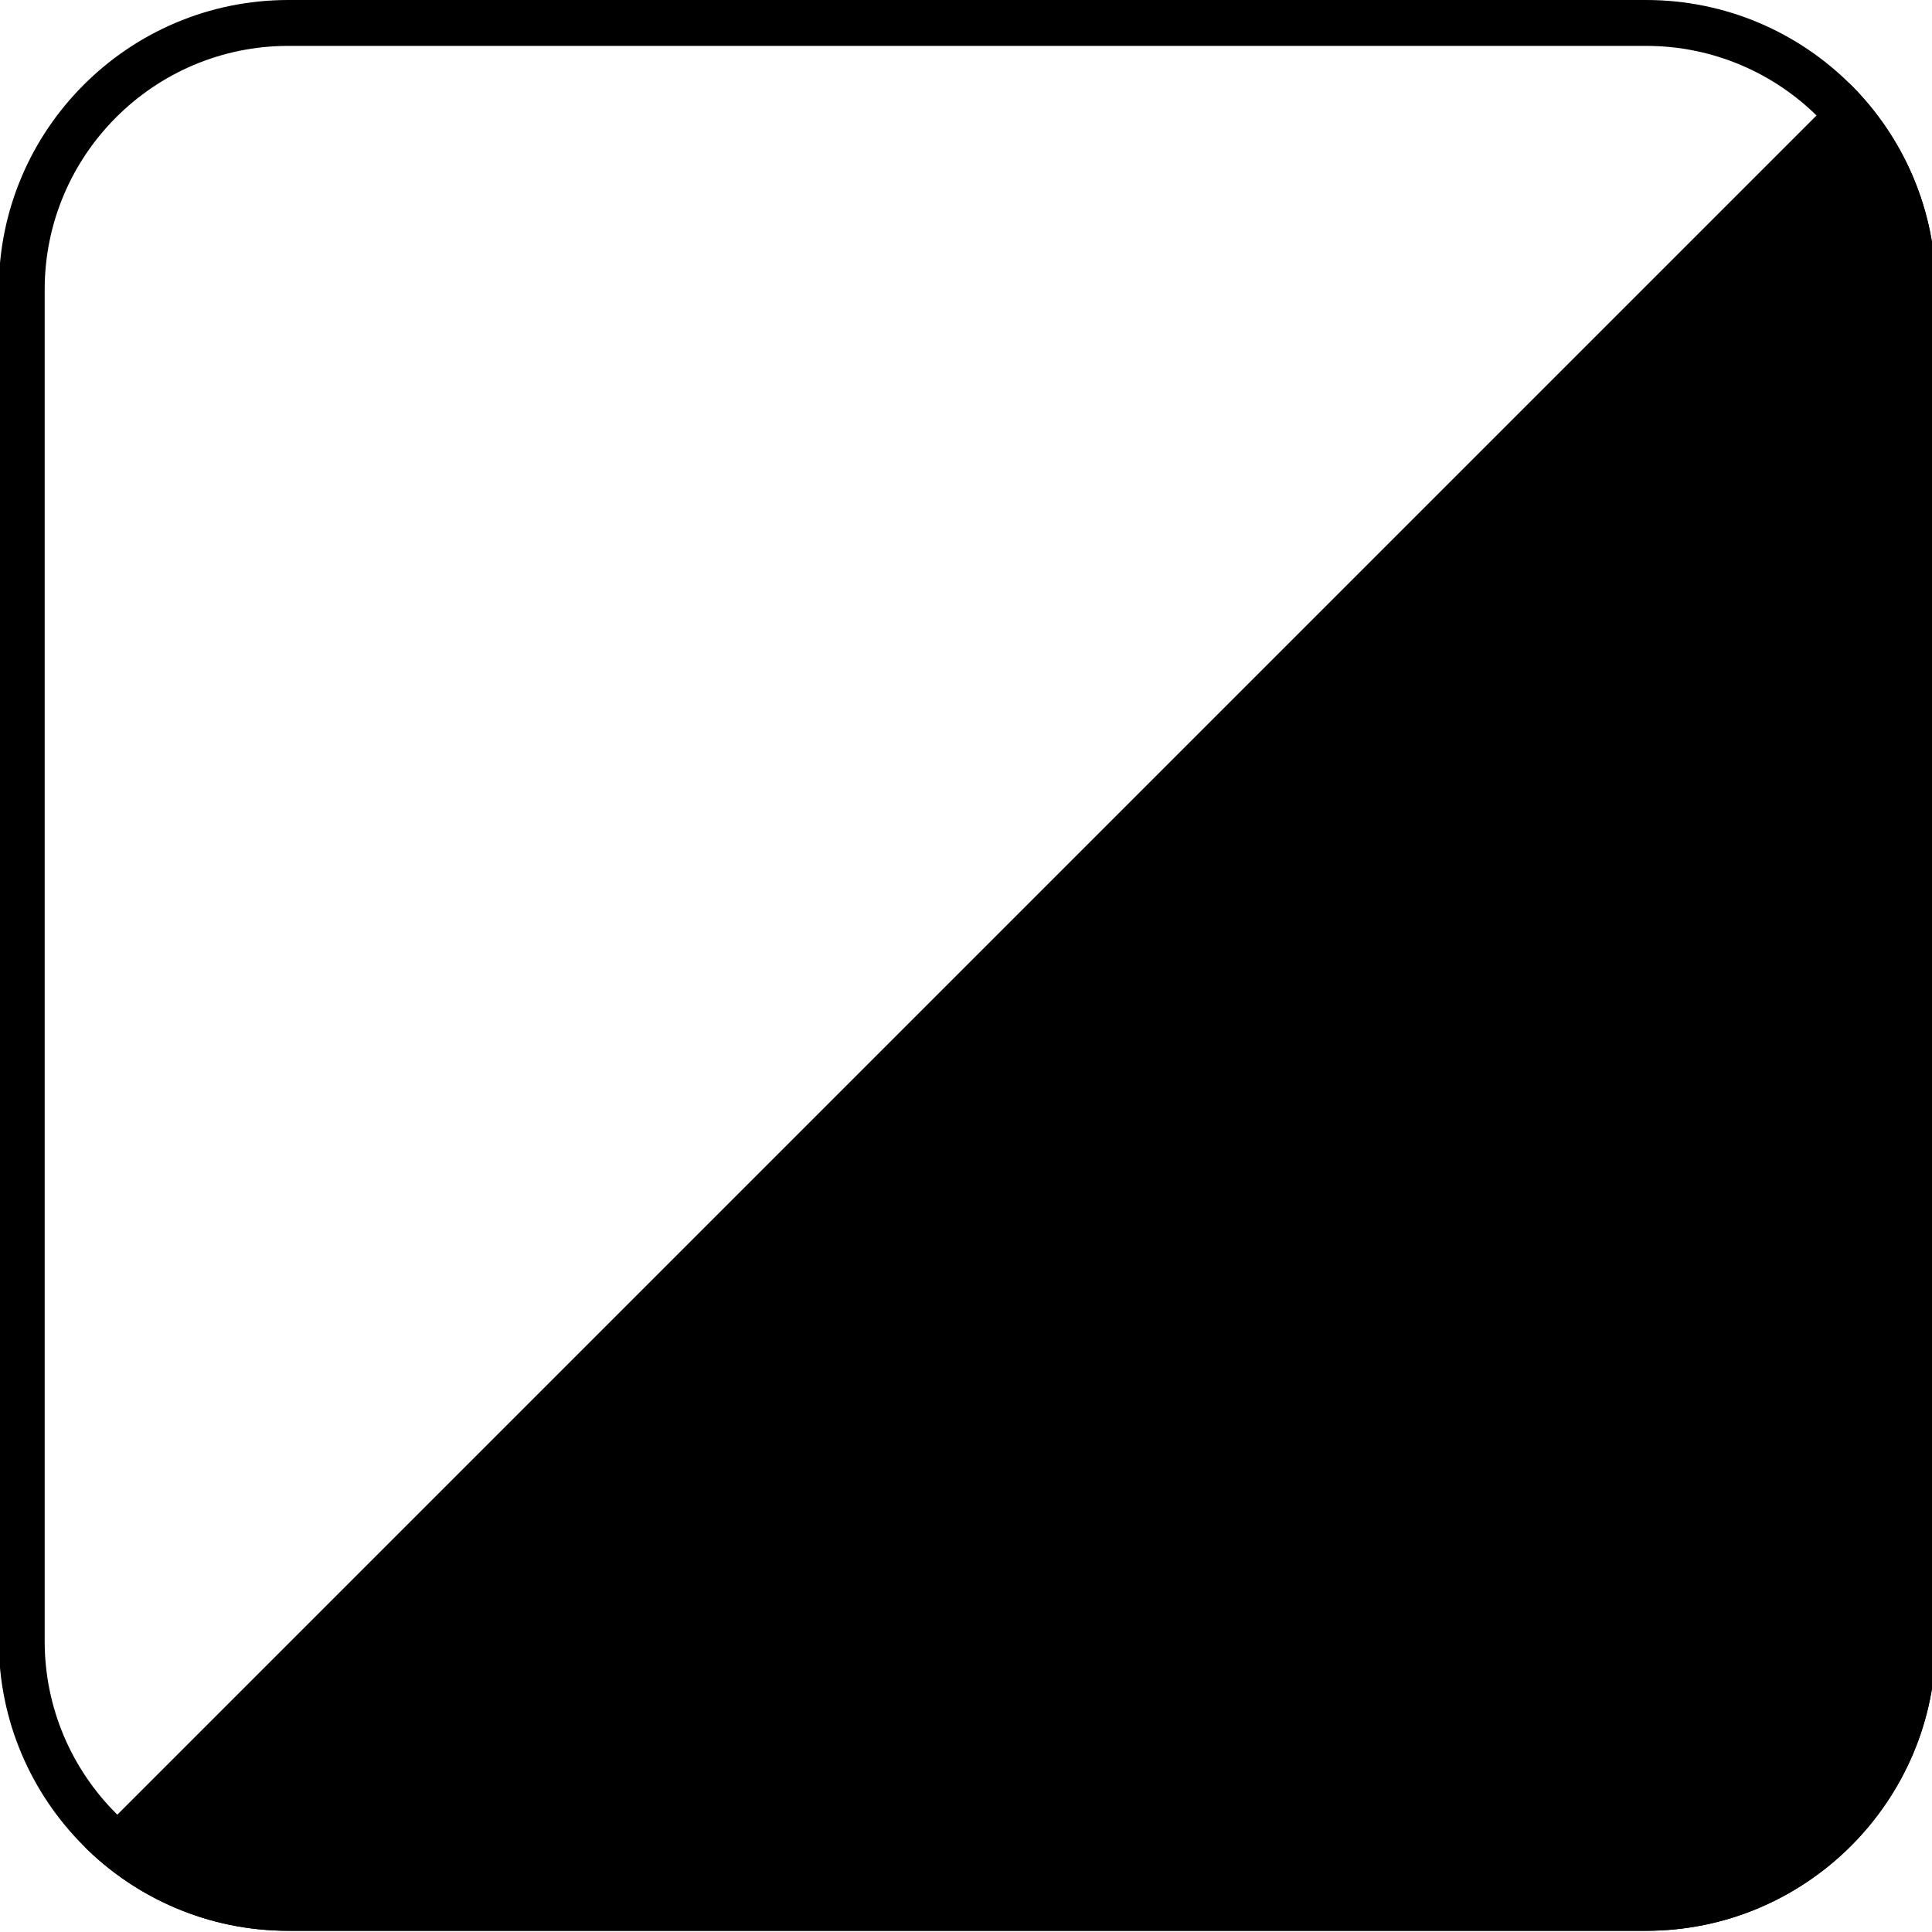
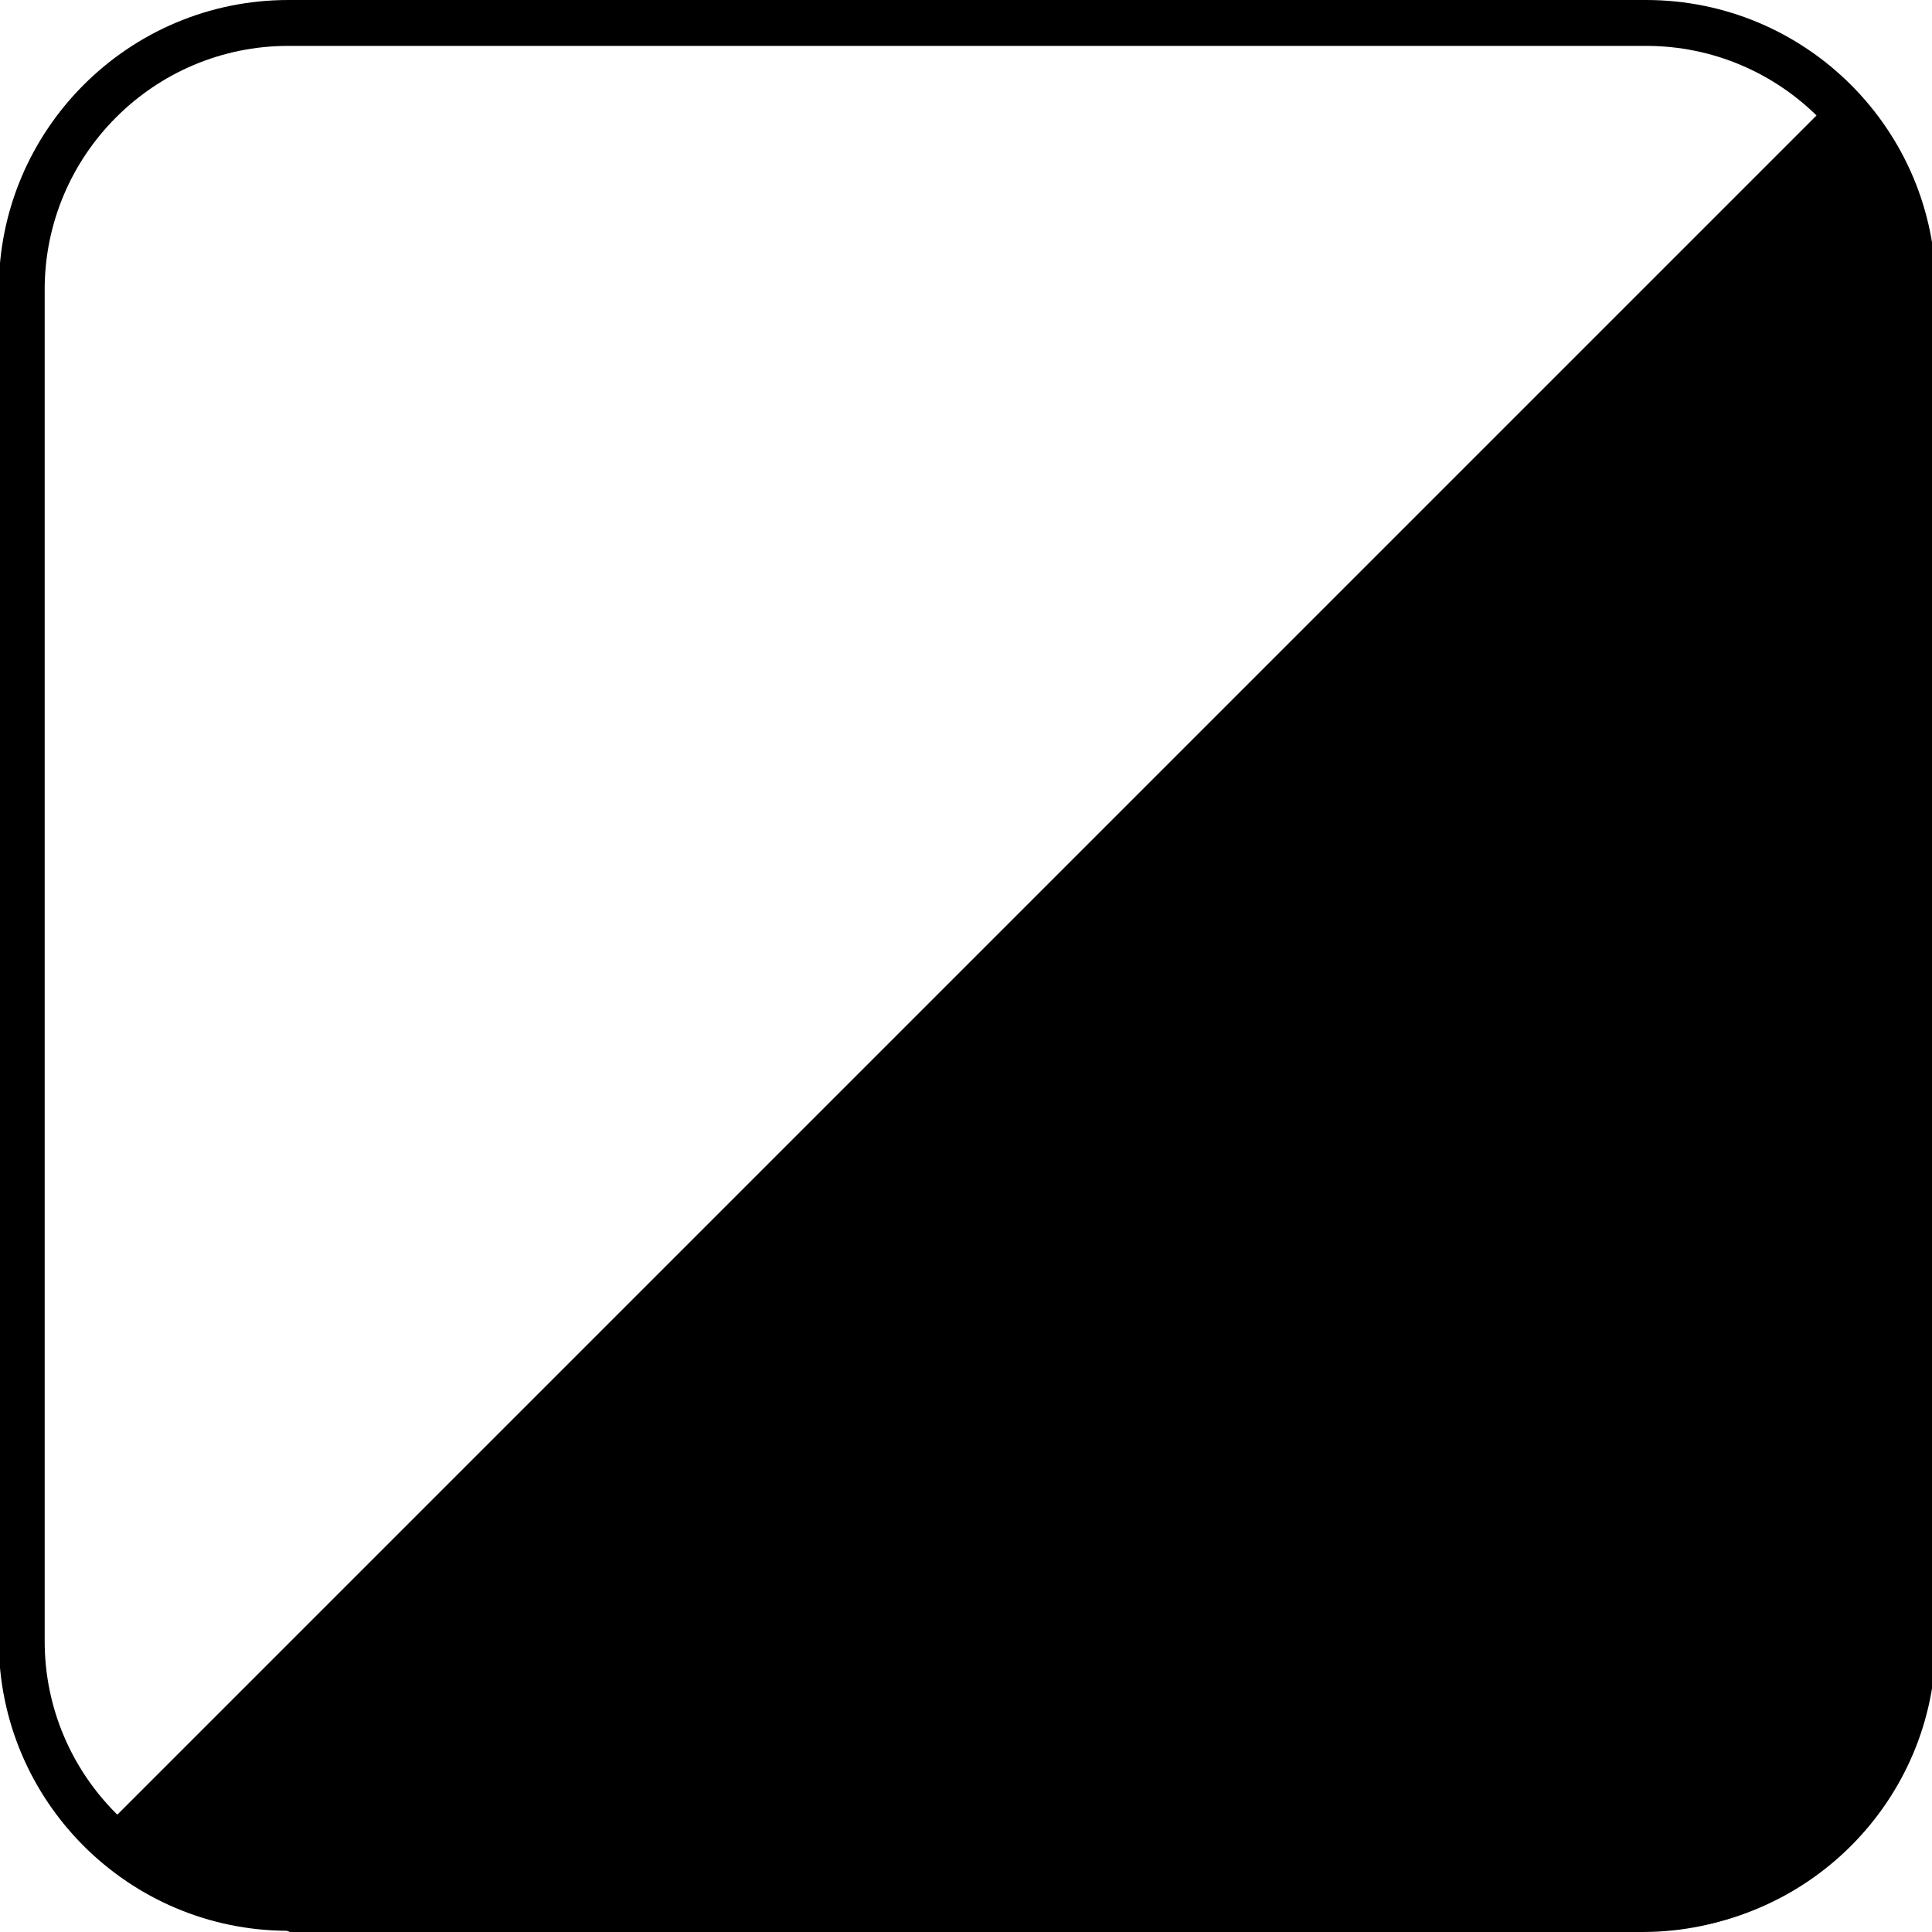
<svg xmlns="http://www.w3.org/2000/svg" width="100%" height="100%" viewBox="0 0 8 8" version="1.1" xml:space="preserve" style="fill-rule:evenodd;clip-rule:evenodd;stroke-linejoin:round;stroke-miterlimit:2;">
  <g>
-     <g>
-       <clipPath id="_clip1">
-         <path d="M8.016,1.199C8.016,0.538 7.479,0 6.816,0L1.194,0C0.532,0 -0.005,0.538 -0.005,1.199L-0.005,6.796C-0.005,7.457 0.532,7.995 1.194,7.995L6.816,7.995C7.479,7.995 8.016,7.457 8.016,6.796L8.016,1.199Z" />
-       </clipPath>
-       <g clip-path="url(#_clip1)">
-         <g>
-           <path d="M-0,8L8,-0L8,8L-0,8Z" />
-         </g>
-       </g>
-     </g>
-     <path d="M8.016,1.199L8.016,6.796C8.016,7.457 7.479,7.995 6.816,7.995L1.194,7.995C0.532,7.995 -0.005,7.457 -0.005,6.796L-0.005,1.199C-0.005,0.538 0.532,0 1.194,0L6.816,0C7.479,0 8.016,0.538 8.016,1.199ZM7.825,1.199C7.825,0.642 7.373,0.19 6.816,0.19L1.194,0.19C0.637,0.19 0.185,0.643 0.185,1.199L0.185,6.796C0.185,7.352 0.637,7.805 1.194,7.805L6.816,7.805C7.373,7.805 7.825,7.352 7.825,6.796L7.825,1.199Z" />
+     <path d="M1.2,8L0.384,7.616L7.58,0.42L8,1.2L8,6.8C8,7.463 7.463,8 6.8,8L1.2,8Z" />
  </g>
+   <path d="M8.016,1.199L8.016,6.796C8.016,7.457 7.479,7.995 6.816,7.995L1.194,7.995C0.532,7.995 -0.005,7.457 -0.005,6.796L-0.005,1.199C-0.005,0.538 0.532,0 1.194,0L6.816,0C7.479,0 8.016,0.538 8.016,1.199M7.825,1.199C7.825,0.642 7.373,0.19 6.816,0.19L1.194,0.19C0.637,0.19 0.185,0.643 0.185,1.199L0.185,6.796C0.185,7.352 0.637,7.805 1.194,7.805L6.816,7.805C7.373,7.805 7.825,7.352 7.825,6.796L7.825,1.199Z" />
</svg>
